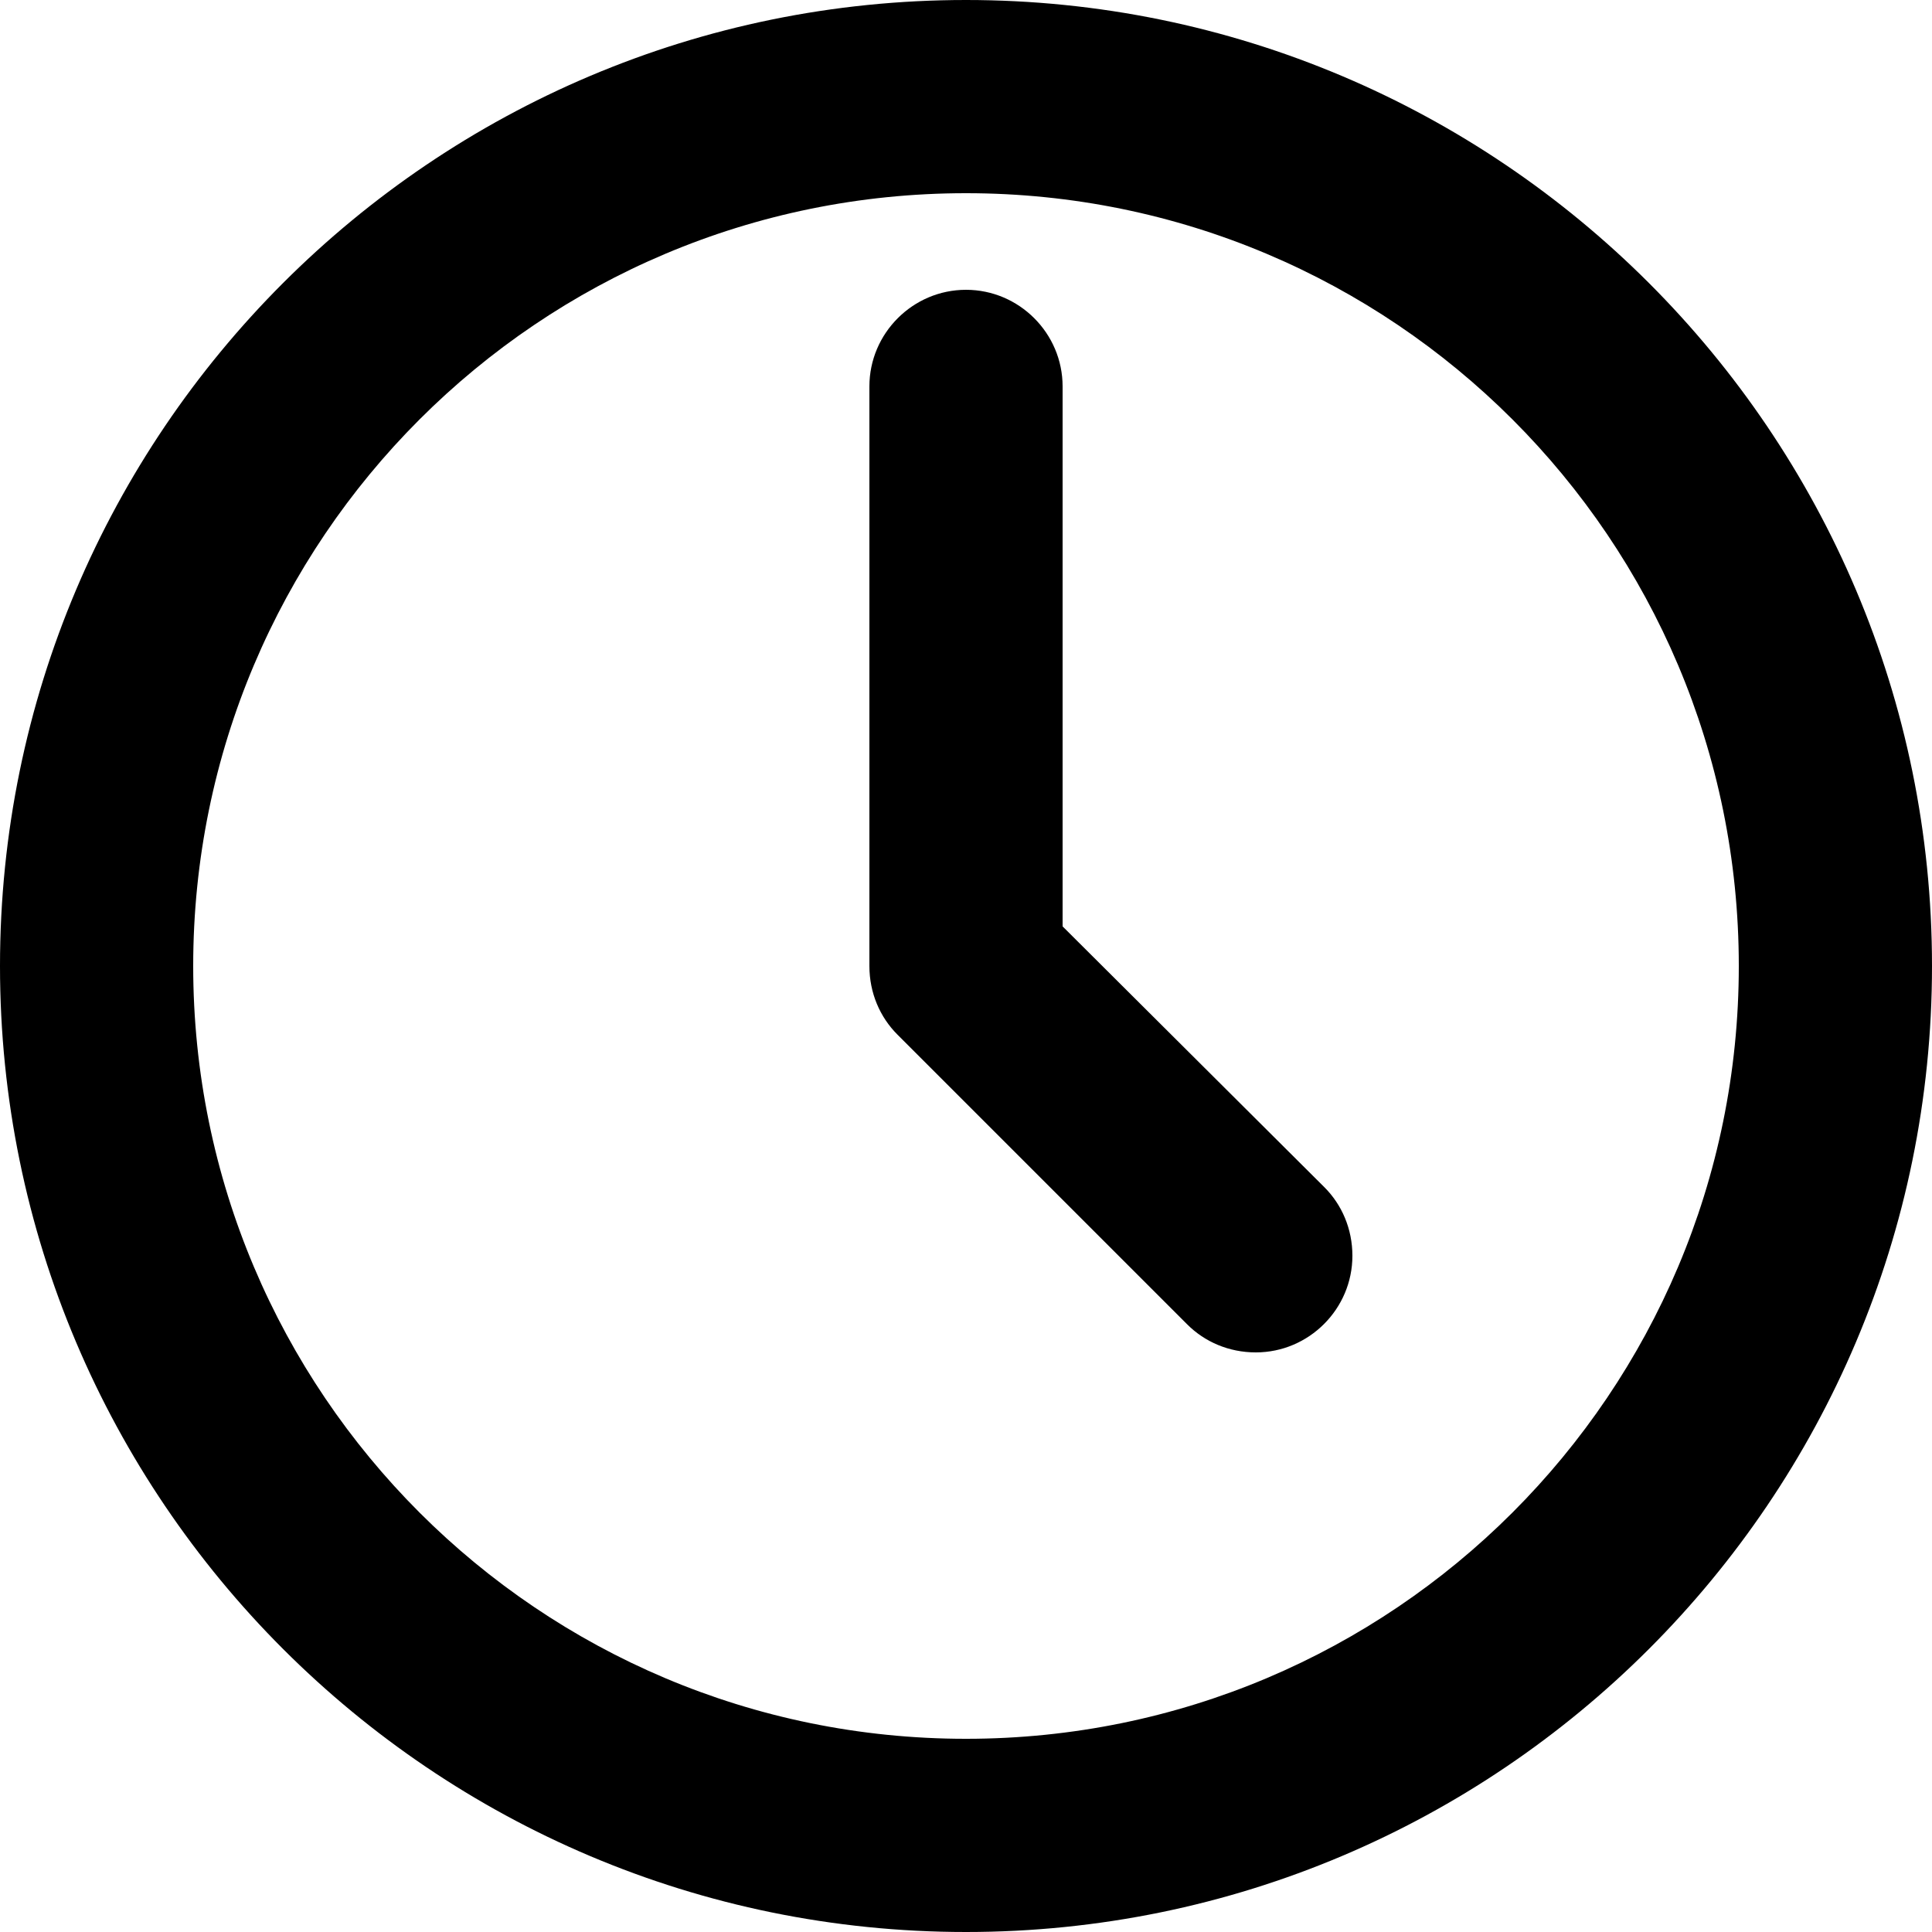
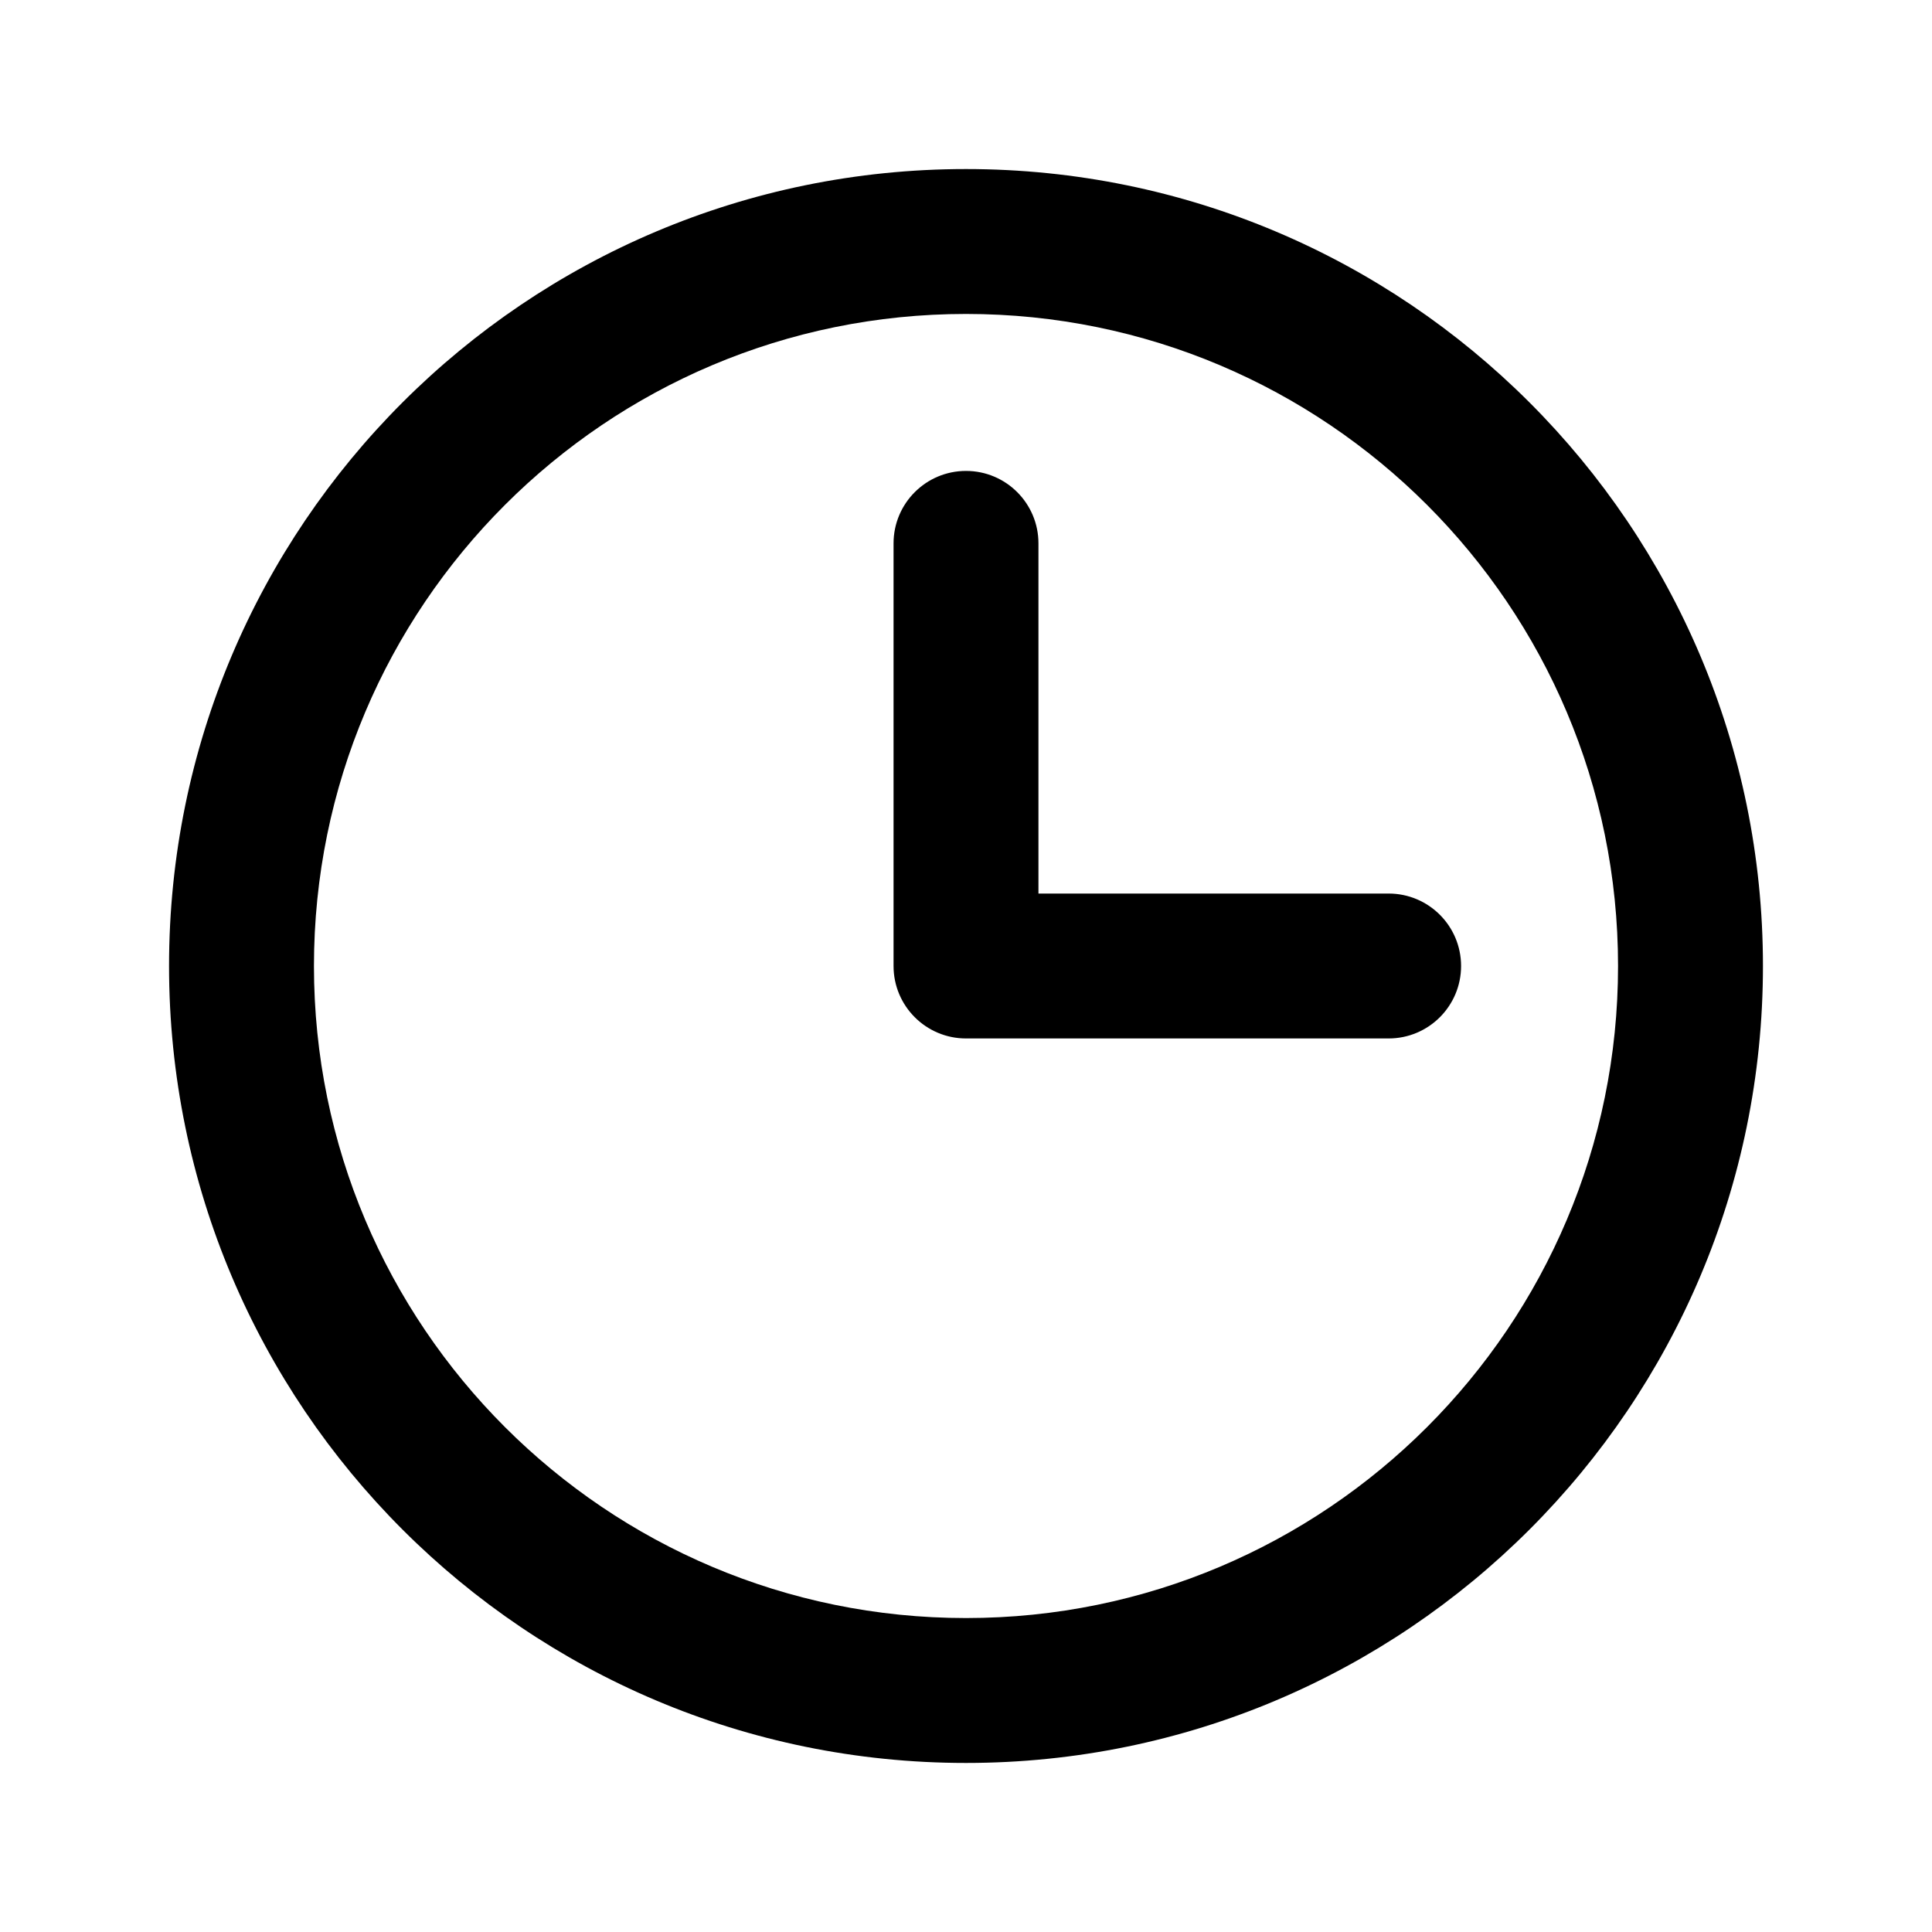
- <svg xmlns="http://www.w3.org/2000/svg" version="1.1" id="Layer_1" x="0px" y="0px" viewBox="0 0 20 20" enable-background="new 0 0 20 20" xml:space="preserve">
-   <g id="Ellipse_2_copy_2">
-     <g>
-       <path fill-rule="evenodd" clip-rule="evenodd" d="M11,9.59V4c0-0.55-0.45-1-1-1S9,3.45,9,4v6c0,0.28,0.11,0.53,0.29,0.71l3,3    C12.47,13.89,12.72,14,13,14c0.55,0,1-0.45,1-1c0-0.28-0.11-0.53-0.29-0.71L11,9.59z M10,0C4.48,0,0,4.48,0,10    c0,5.52,4.48,10,10,10s10-4.48,10-10C20,4.48,15.52,0,10,0z M10,18c-4.42,0-8-3.58-8-8s3.58-8,8-8s8,3.58,8,8S14.42,18,10,18z" />
-     </g>
-   </g>
+ <svg xmlns="http://www.w3.org/2000/svg" viewBox="0 0 20 20">
+   <path d="M16.75 10a6.75 6.75 0 1 0-13.5 0 6.75 6.75 0 0 0 13.5 0m1.5 0a8.25 8.25 0 1 1-16.5 0 8.25 8.25 0 0 1 16.5 0" />
+   <path d="M9.25 5.625a.75.75 0 0 1 1.5 0V9.25h3.625a.75.75 0 0 1 0 1.5H10a.75.75 0 0 1-.75-.75z" />
</svg>
